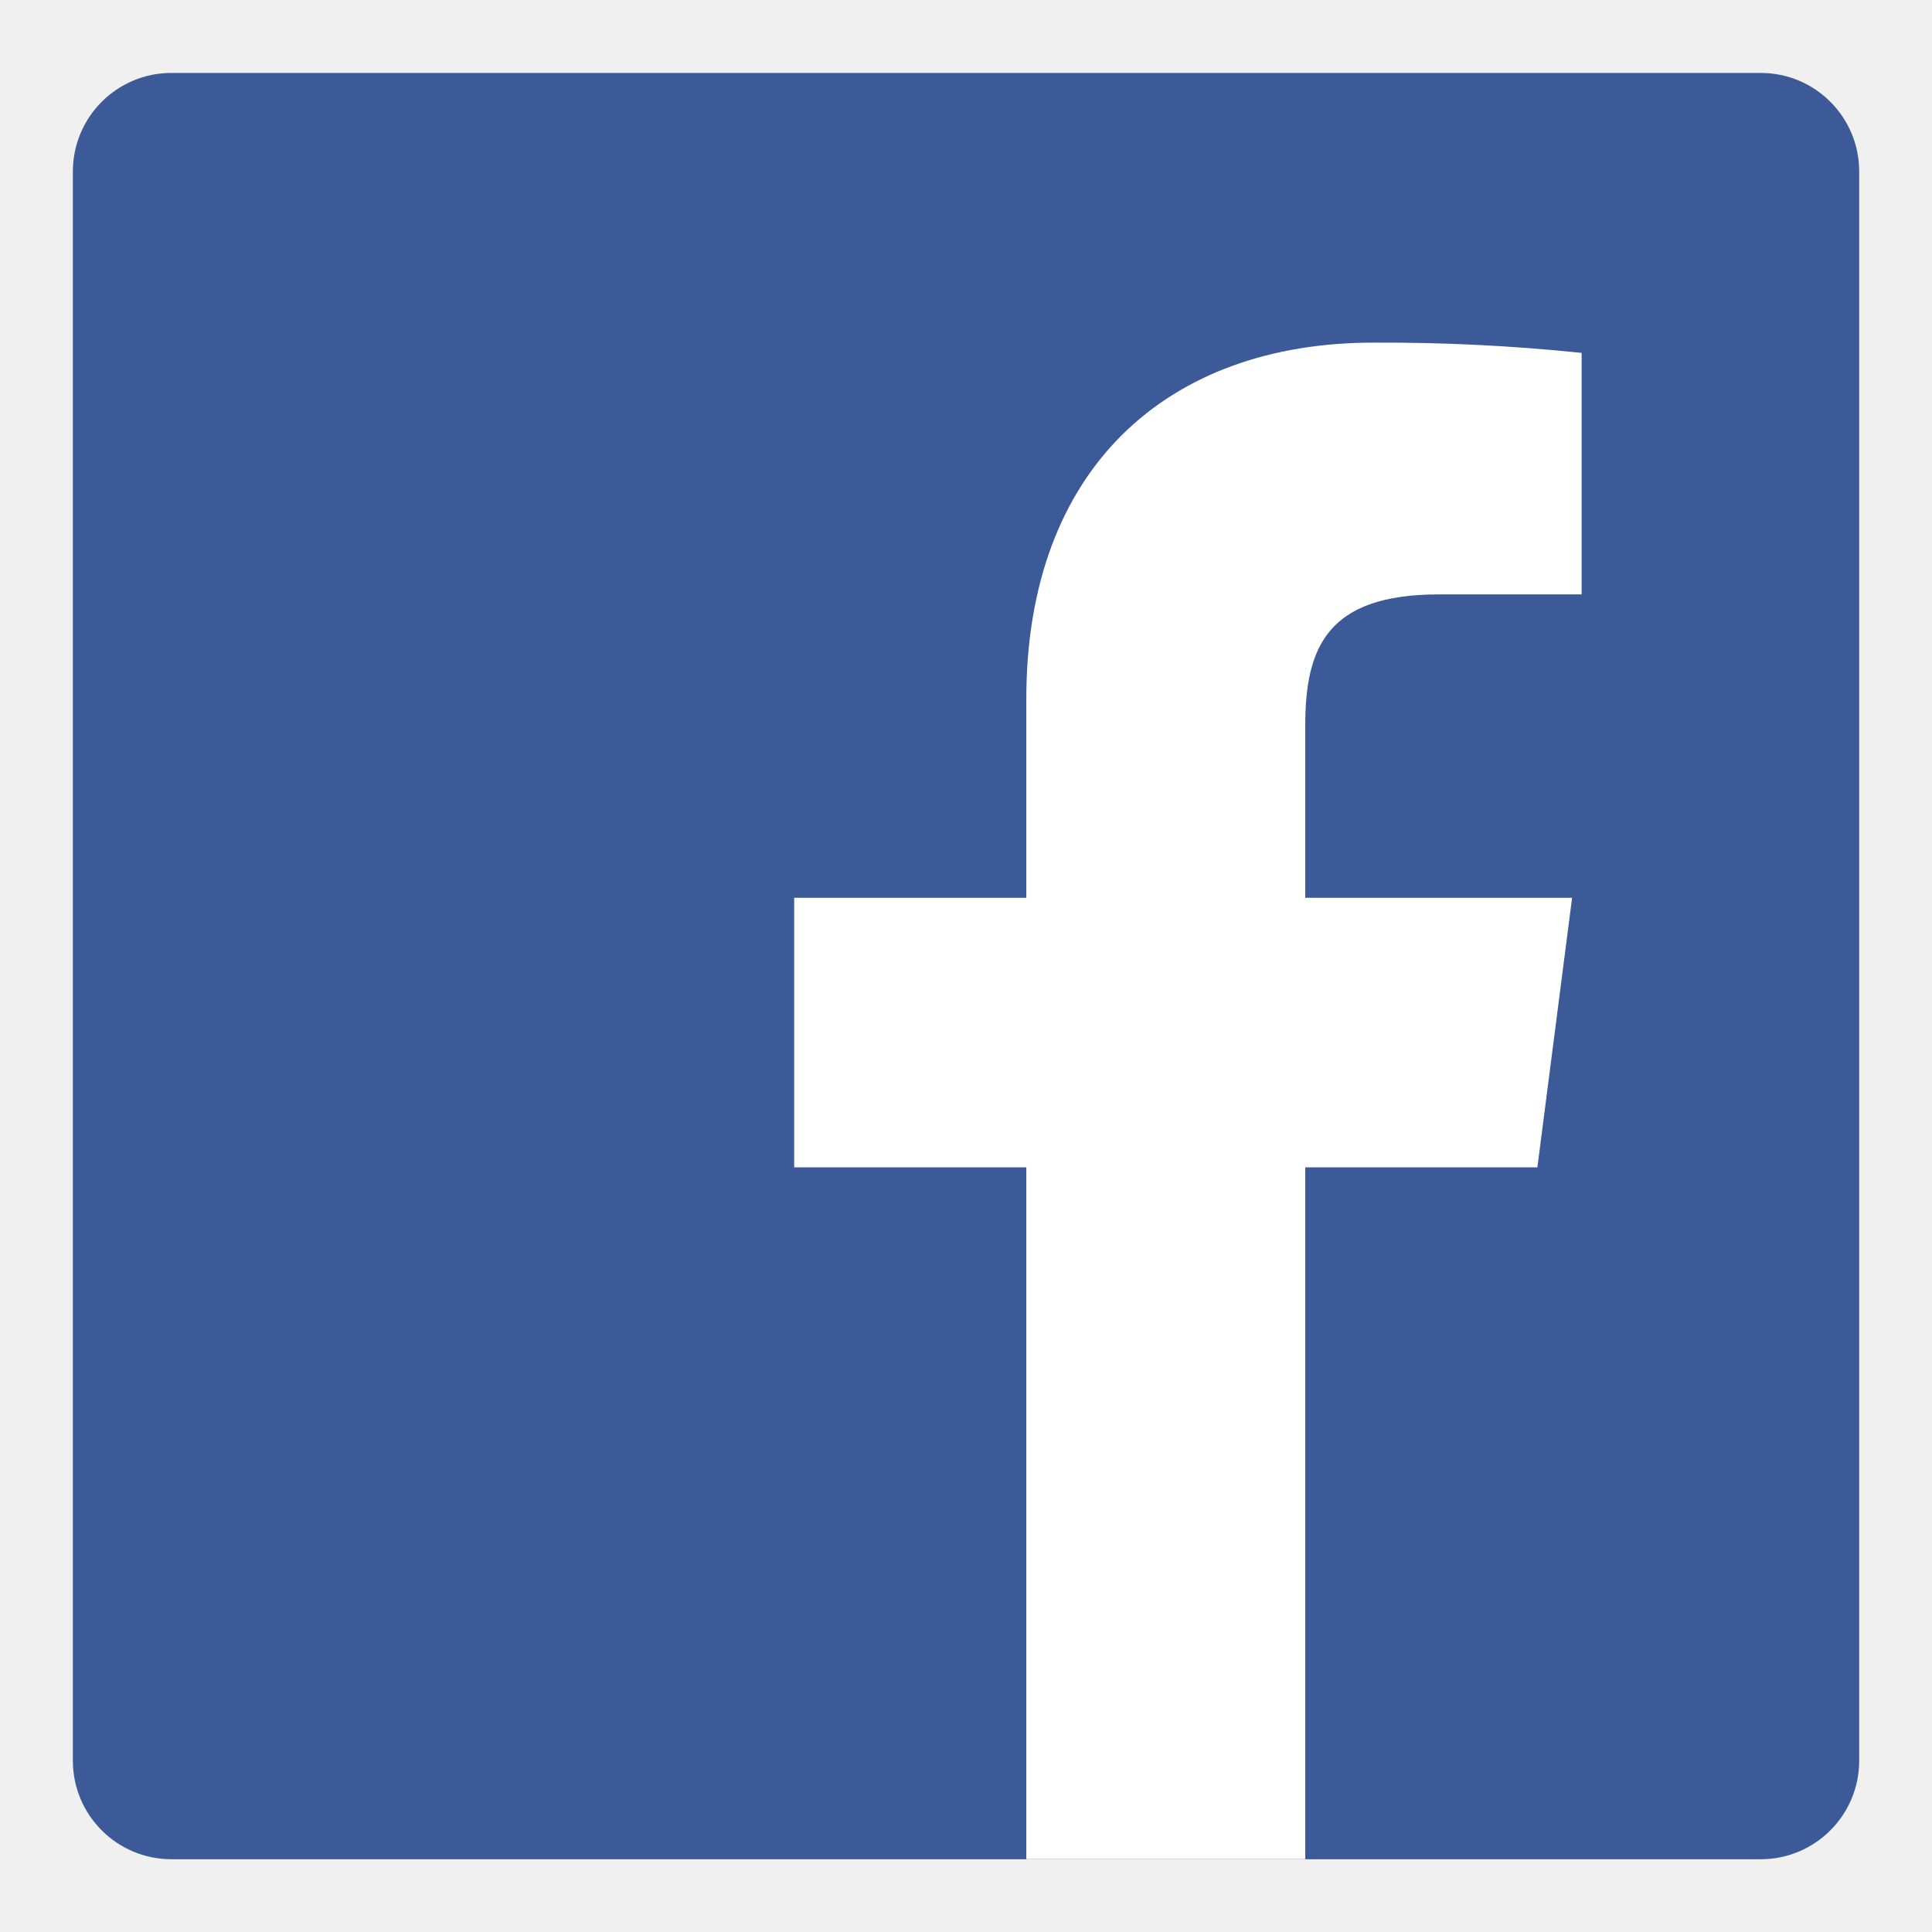
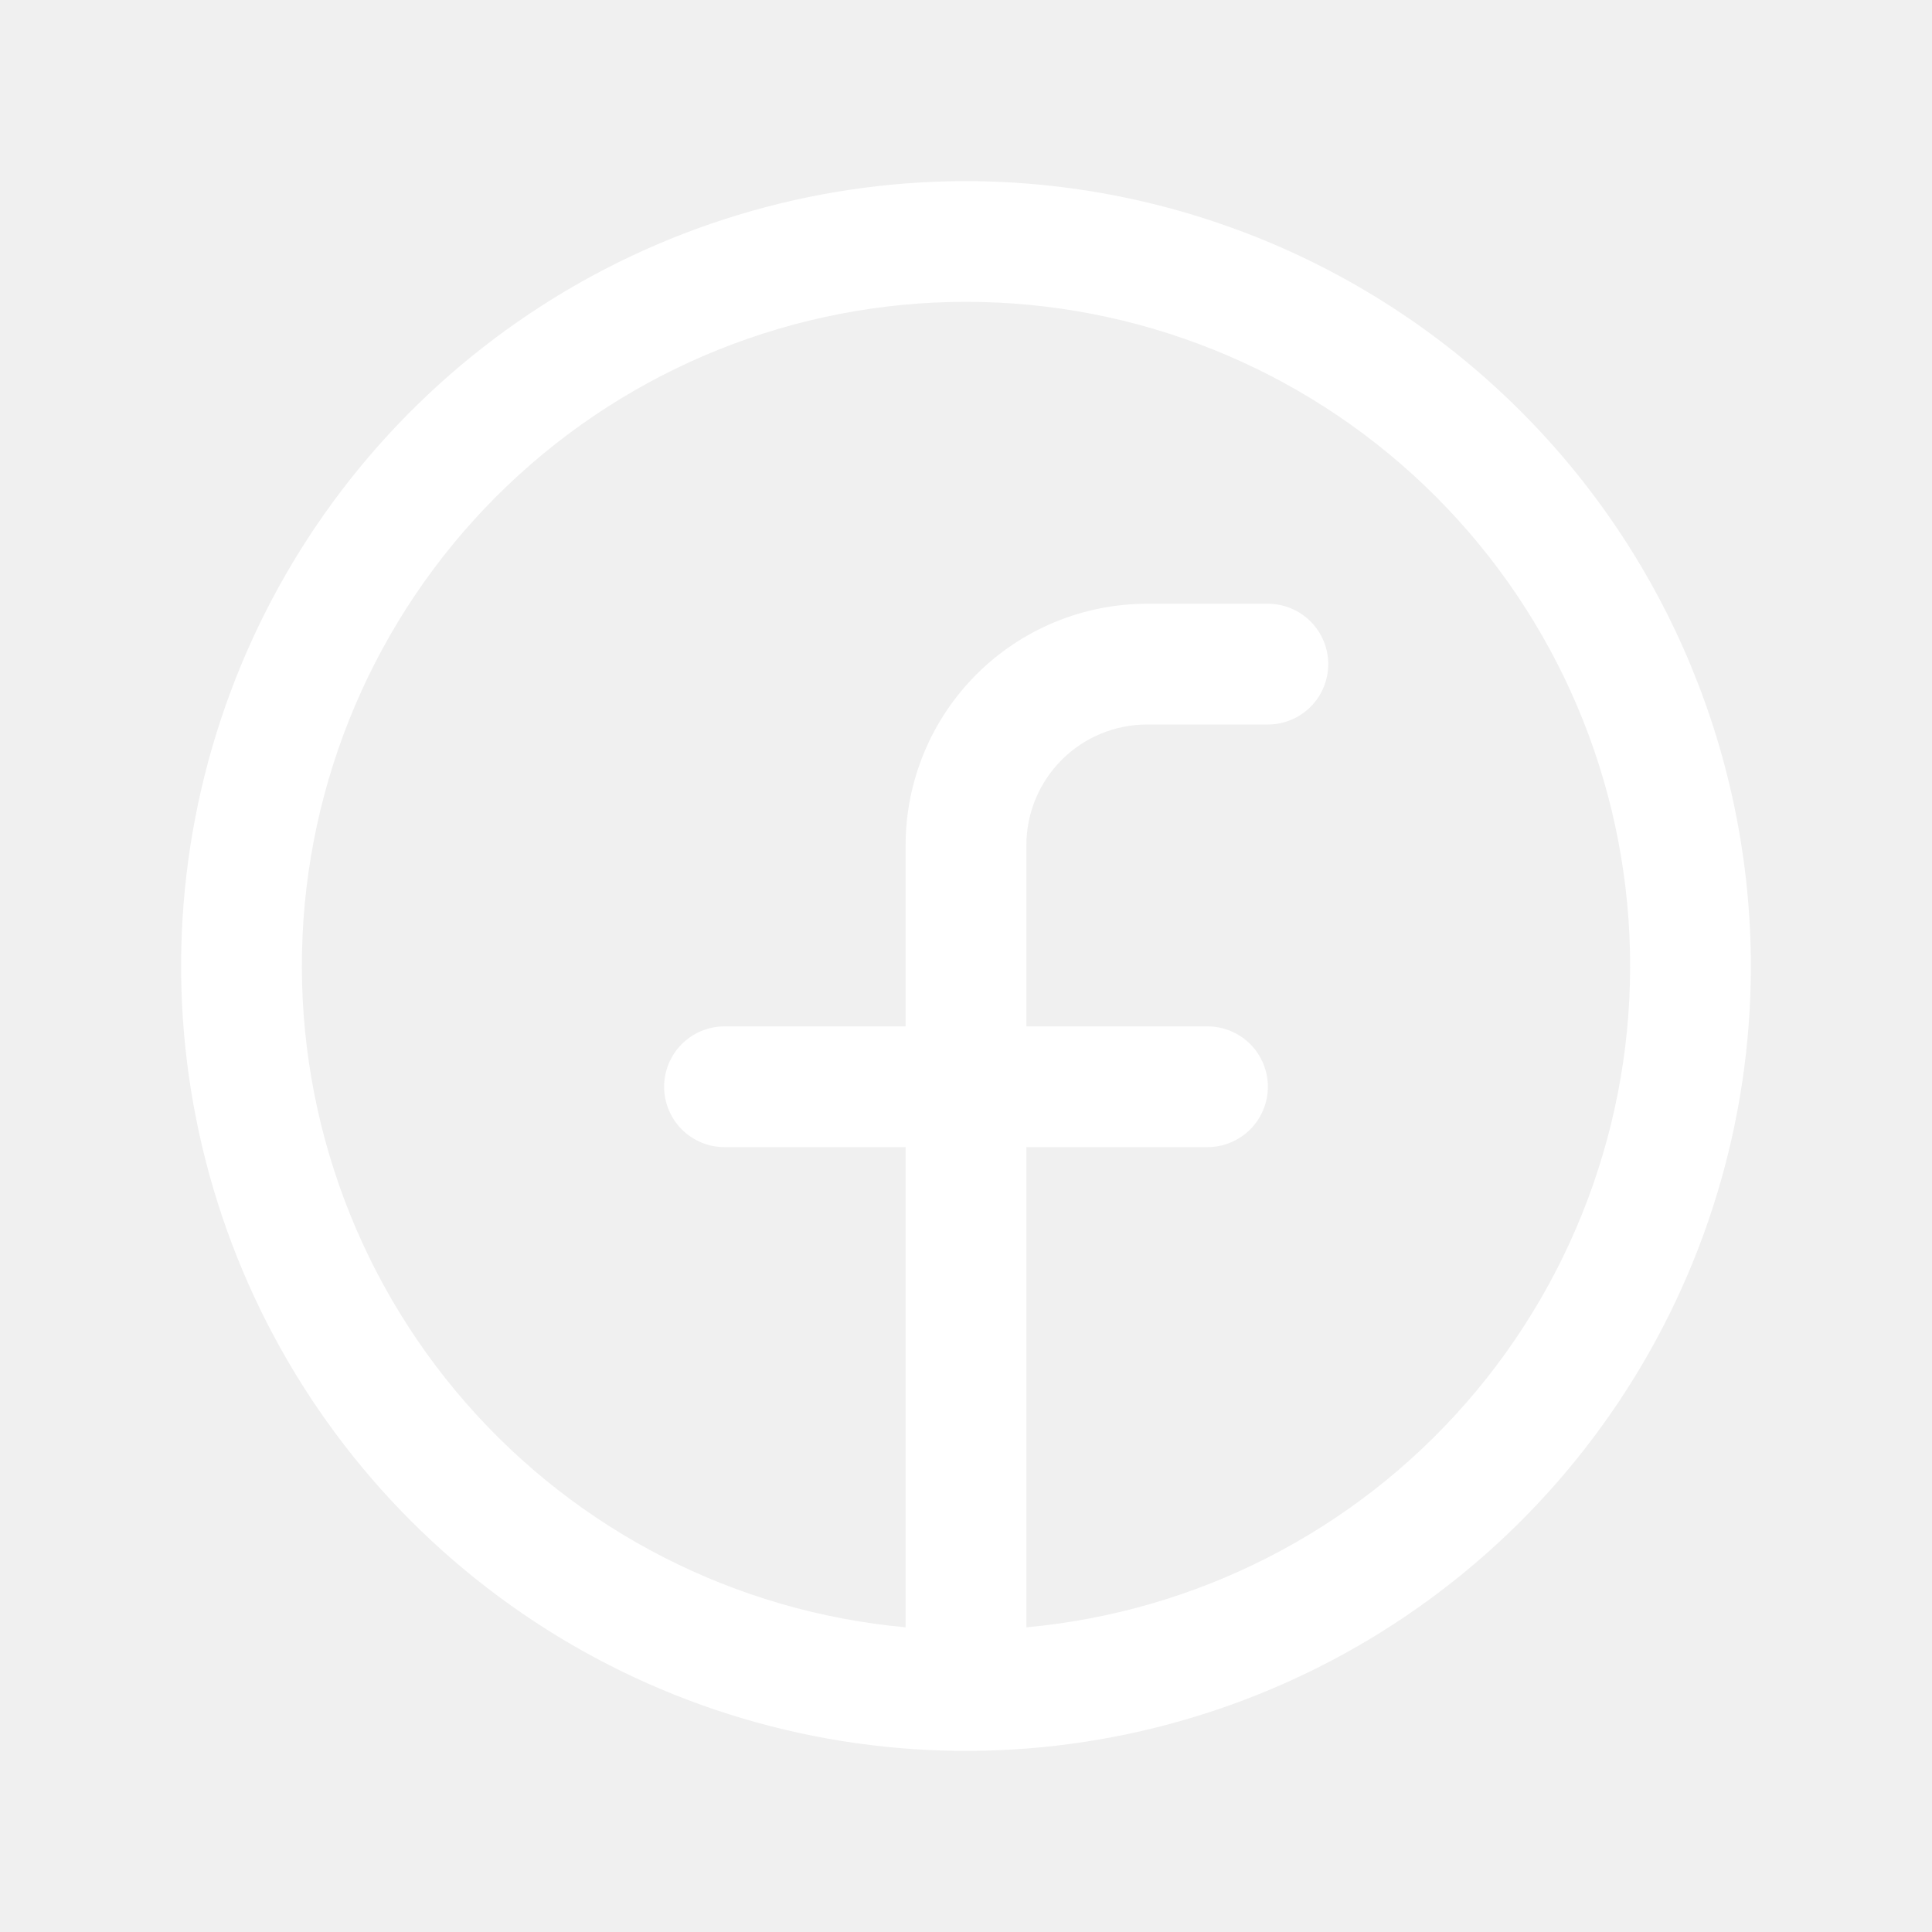
- <svg xmlns="http://www.w3.org/2000/svg" width="32" height="32" viewBox="0 0 32 32" fill="none">
-   <path d="M29.162 1.208H2.84C1.938 1.208 1.207 1.938 1.207 2.84V29.163C1.207 30.064 1.938 30.795 2.84 30.795H29.162C30.064 30.795 30.794 30.064 30.794 29.163V2.84C30.794 1.938 30.064 1.208 29.162 1.208Z" fill="#3D5A98" />
-   <path d="M21.619 30.793V19.335H25.464L26.039 14.87H21.619V12.02C21.619 10.727 21.979 9.845 23.832 9.845H26.197V5.845C25.052 5.726 23.901 5.669 22.749 5.675C19.344 5.675 16.999 7.75 16.999 11.578V14.87H13.154V19.335H16.999V30.793H21.619Z" fill="white" />
+ <svg xmlns="http://www.w3.org/2000/svg" width="40" height="40" viewBox="0 0 40 40" fill="none">
+   <path d="M20 3.75C16.786 3.75 13.644 4.703 10.972 6.489C8.3 8.274 6.217 10.812 4.987 13.781C3.757 16.751 3.435 20.018 4.062 23.17C4.689 26.322 6.237 29.218 8.51 31.491C10.782 33.763 13.678 35.311 16.83 35.938C19.982 36.565 23.249 36.243 26.219 35.013C29.188 33.783 31.726 31.7 33.511 29.028C35.297 26.356 36.25 23.214 36.25 20C36.245 15.692 34.532 11.561 31.485 8.515C28.439 5.468 24.308 3.755 20 3.75ZM21.25 33.692V23.75H25C25.331 23.75 25.649 23.618 25.884 23.384C26.118 23.149 26.25 22.831 26.25 22.5C26.25 22.169 26.118 21.851 25.884 21.616C25.649 21.382 25.331 21.25 25 21.25H21.25V17.5C21.25 16.837 21.513 16.201 21.982 15.732C22.451 15.263 23.087 15 23.75 15H26.25C26.581 15 26.899 14.868 27.134 14.634C27.368 14.399 27.5 14.082 27.5 13.75C27.5 13.418 27.368 13.101 27.134 12.866C26.899 12.632 26.581 12.5 26.25 12.5H23.75C22.424 12.5 21.152 13.027 20.215 13.964C19.277 14.902 18.75 16.174 18.75 17.5V21.25H15C14.668 21.25 14.351 21.382 14.116 21.616C13.882 21.851 13.75 22.169 13.75 22.5C13.75 22.831 13.882 23.149 14.116 23.384C14.351 23.618 14.668 23.75 15 23.75H18.75V33.692C15.226 33.37 11.962 31.703 9.637 29.036C7.311 26.369 6.103 22.908 6.264 19.373C6.425 15.839 7.943 12.502 10.501 10.058C13.059 7.613 16.462 6.249 20 6.249C23.538 6.249 26.941 7.613 29.499 10.058C32.057 12.502 33.575 15.839 33.736 19.373C33.897 22.908 32.689 26.369 30.363 29.036C28.038 31.703 24.774 33.37 21.25 33.692Z" fill="white" />
</svg>
